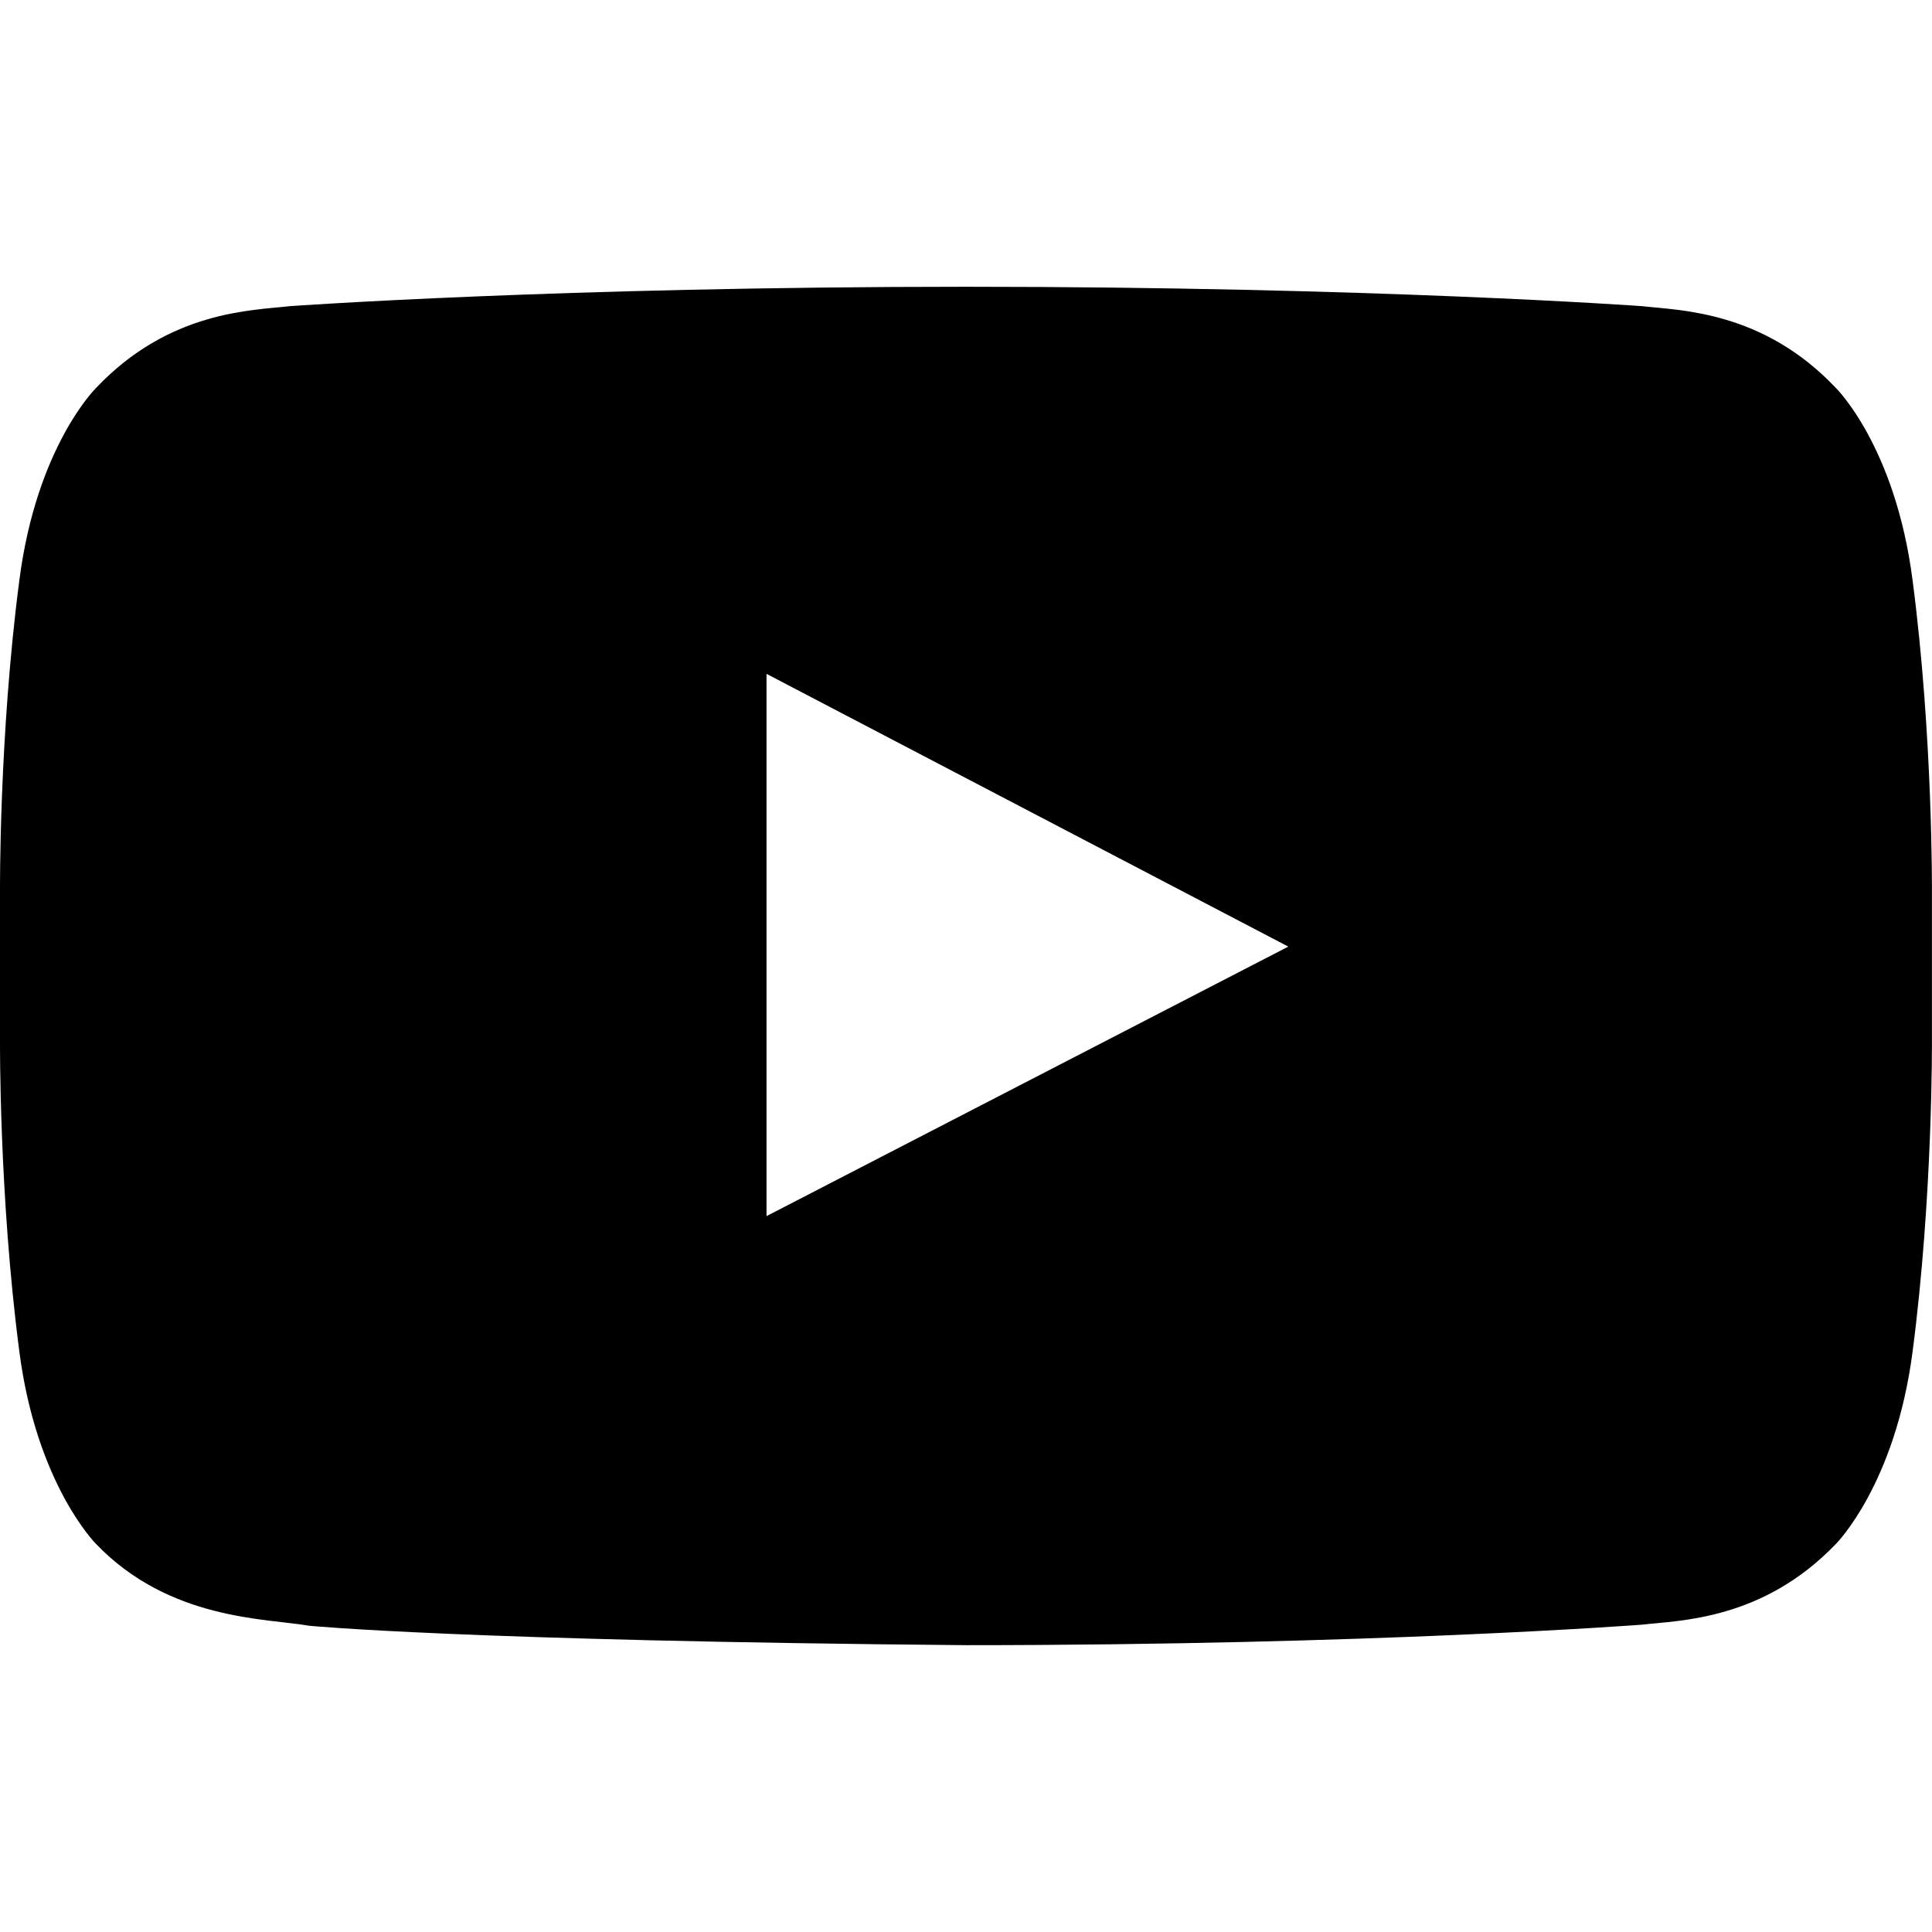
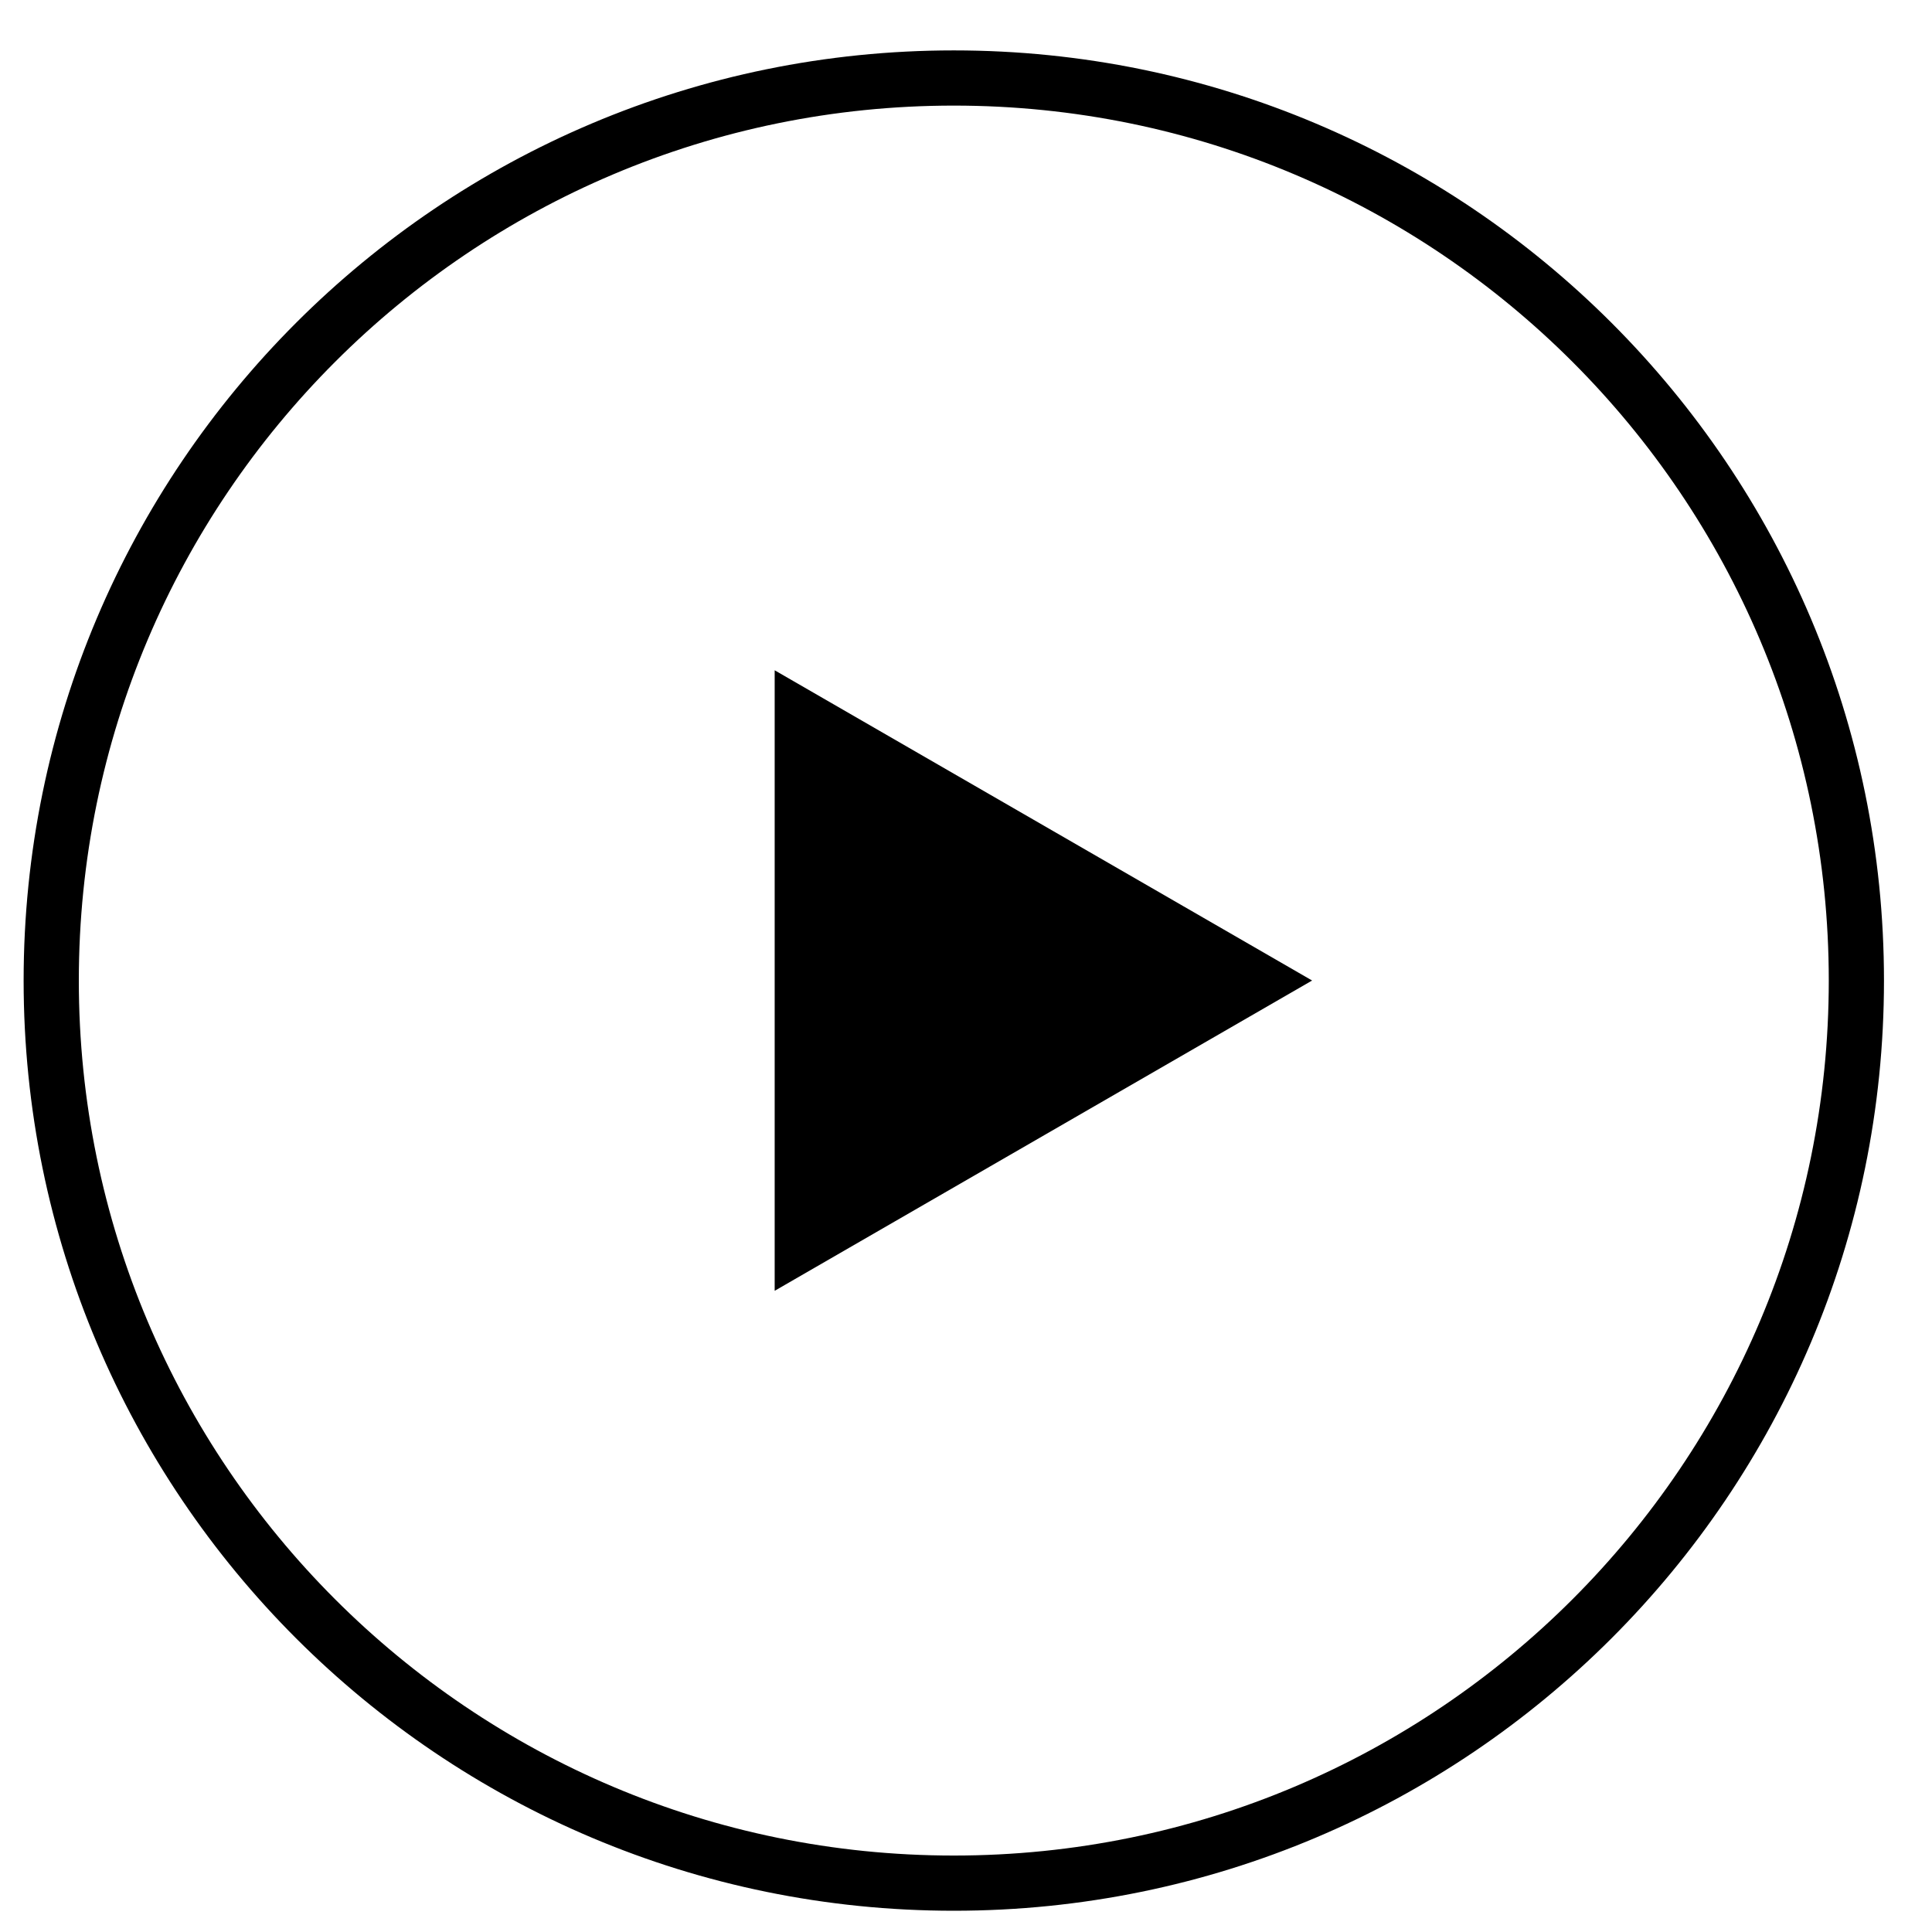
- <svg xmlns="http://www.w3.org/2000/svg" viewBox="0 0 28 28" aria-labelledby="title" width="1em" height="1em" fill="currentColor">
-   <path d="M11.109 17.625l7.562-3.906-7.562-3.953v7.859zM14 4.156c5.891 0 9.797 0.281 9.797 0.281 0.547 0.063 1.75 0.063 2.812 1.188 0 0 0.859 0.844 1.109 2.781 0.297 2.266 0.281 4.531 0.281 4.531v2.125s0.016 2.266-0.281 4.531c-0.25 1.922-1.109 2.781-1.109 2.781-1.062 1.109-2.266 1.109-2.812 1.172 0 0-3.906 0.297-9.797 0.297v0c-7.281-0.063-9.516-0.281-9.516-0.281-0.625-0.109-2.031-0.078-3.094-1.188 0 0-0.859-0.859-1.109-2.781-0.297-2.266-0.281-4.531-0.281-4.531v-2.125s-0.016-2.266 0.281-4.531c0.25-1.937 1.109-2.781 1.109-2.781 1.062-1.125 2.266-1.125 2.812-1.188 0 0 3.906-0.281 9.797-0.281v0z" />
+ <svg xmlns="http://www.w3.org/2000/svg" width="35" height="35" viewBox="0 0 35 35" fill="none">
+   <circle cx="17.279" cy="17.764" r="16.351" stroke="currentColor" />
+   <path d="M23.77 17.763L14.034 23.384L14.034 12.143L23.77 17.763Z" fill="currentColor" />
</svg>
